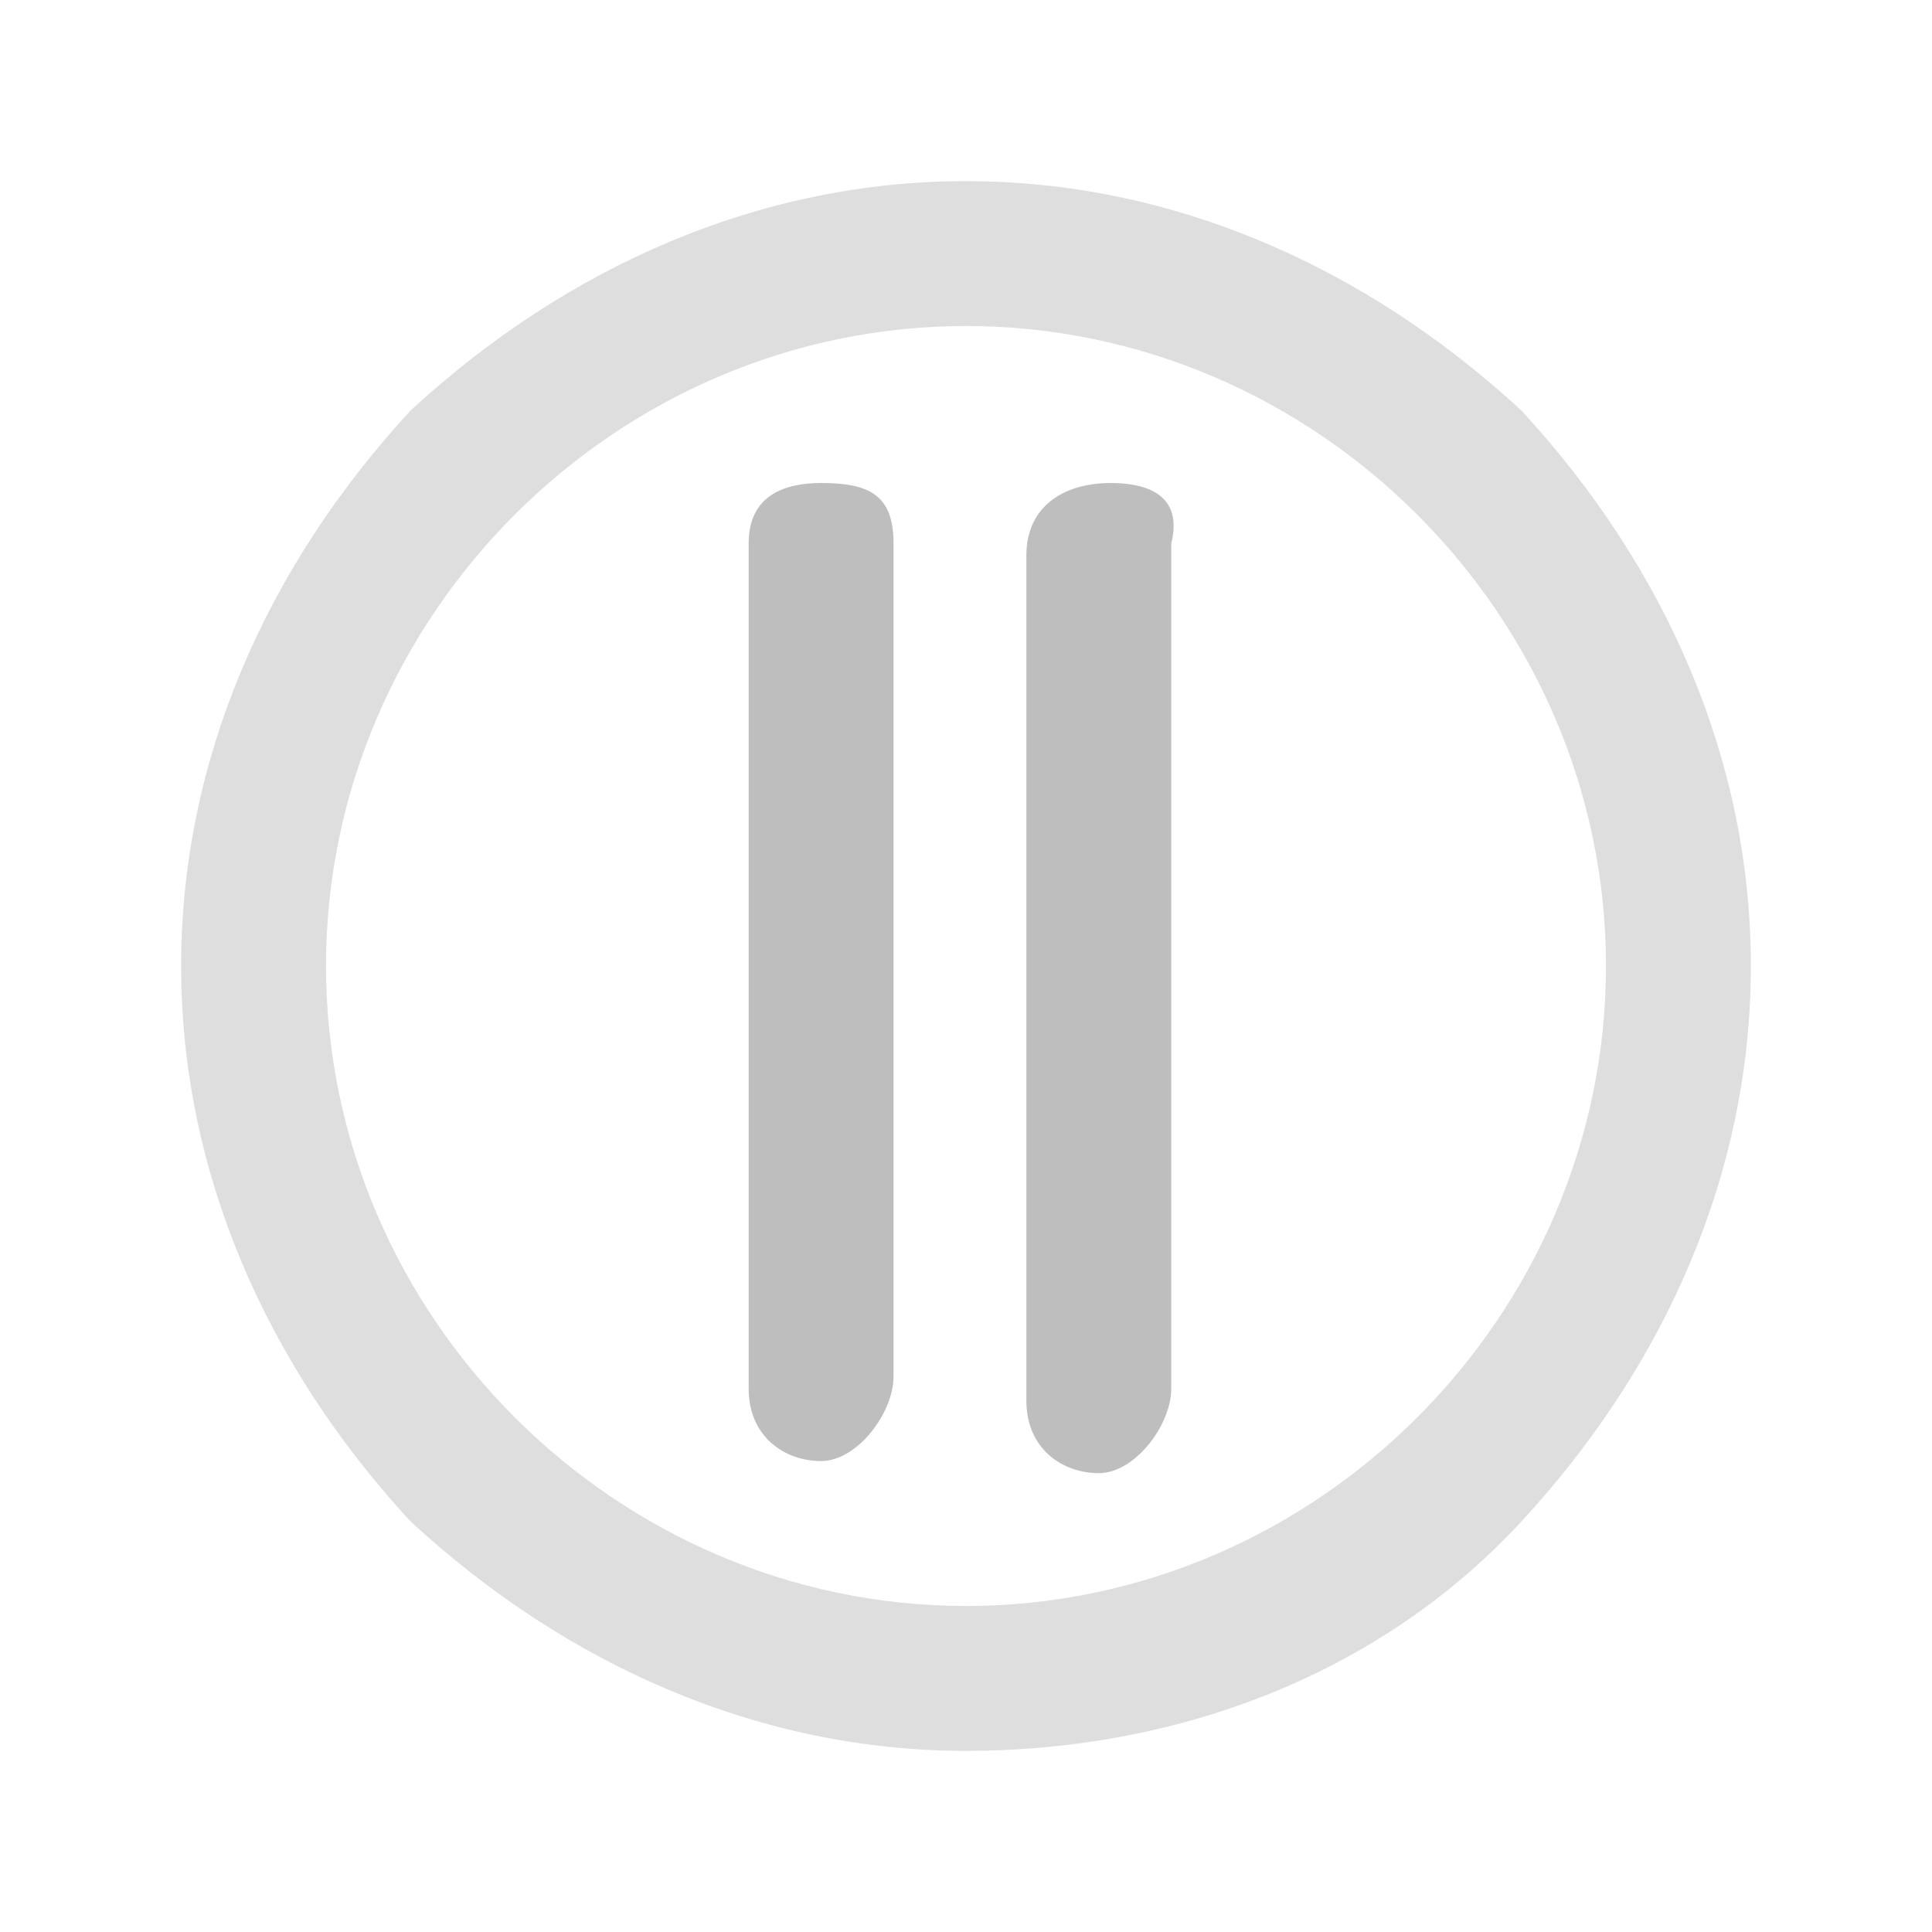
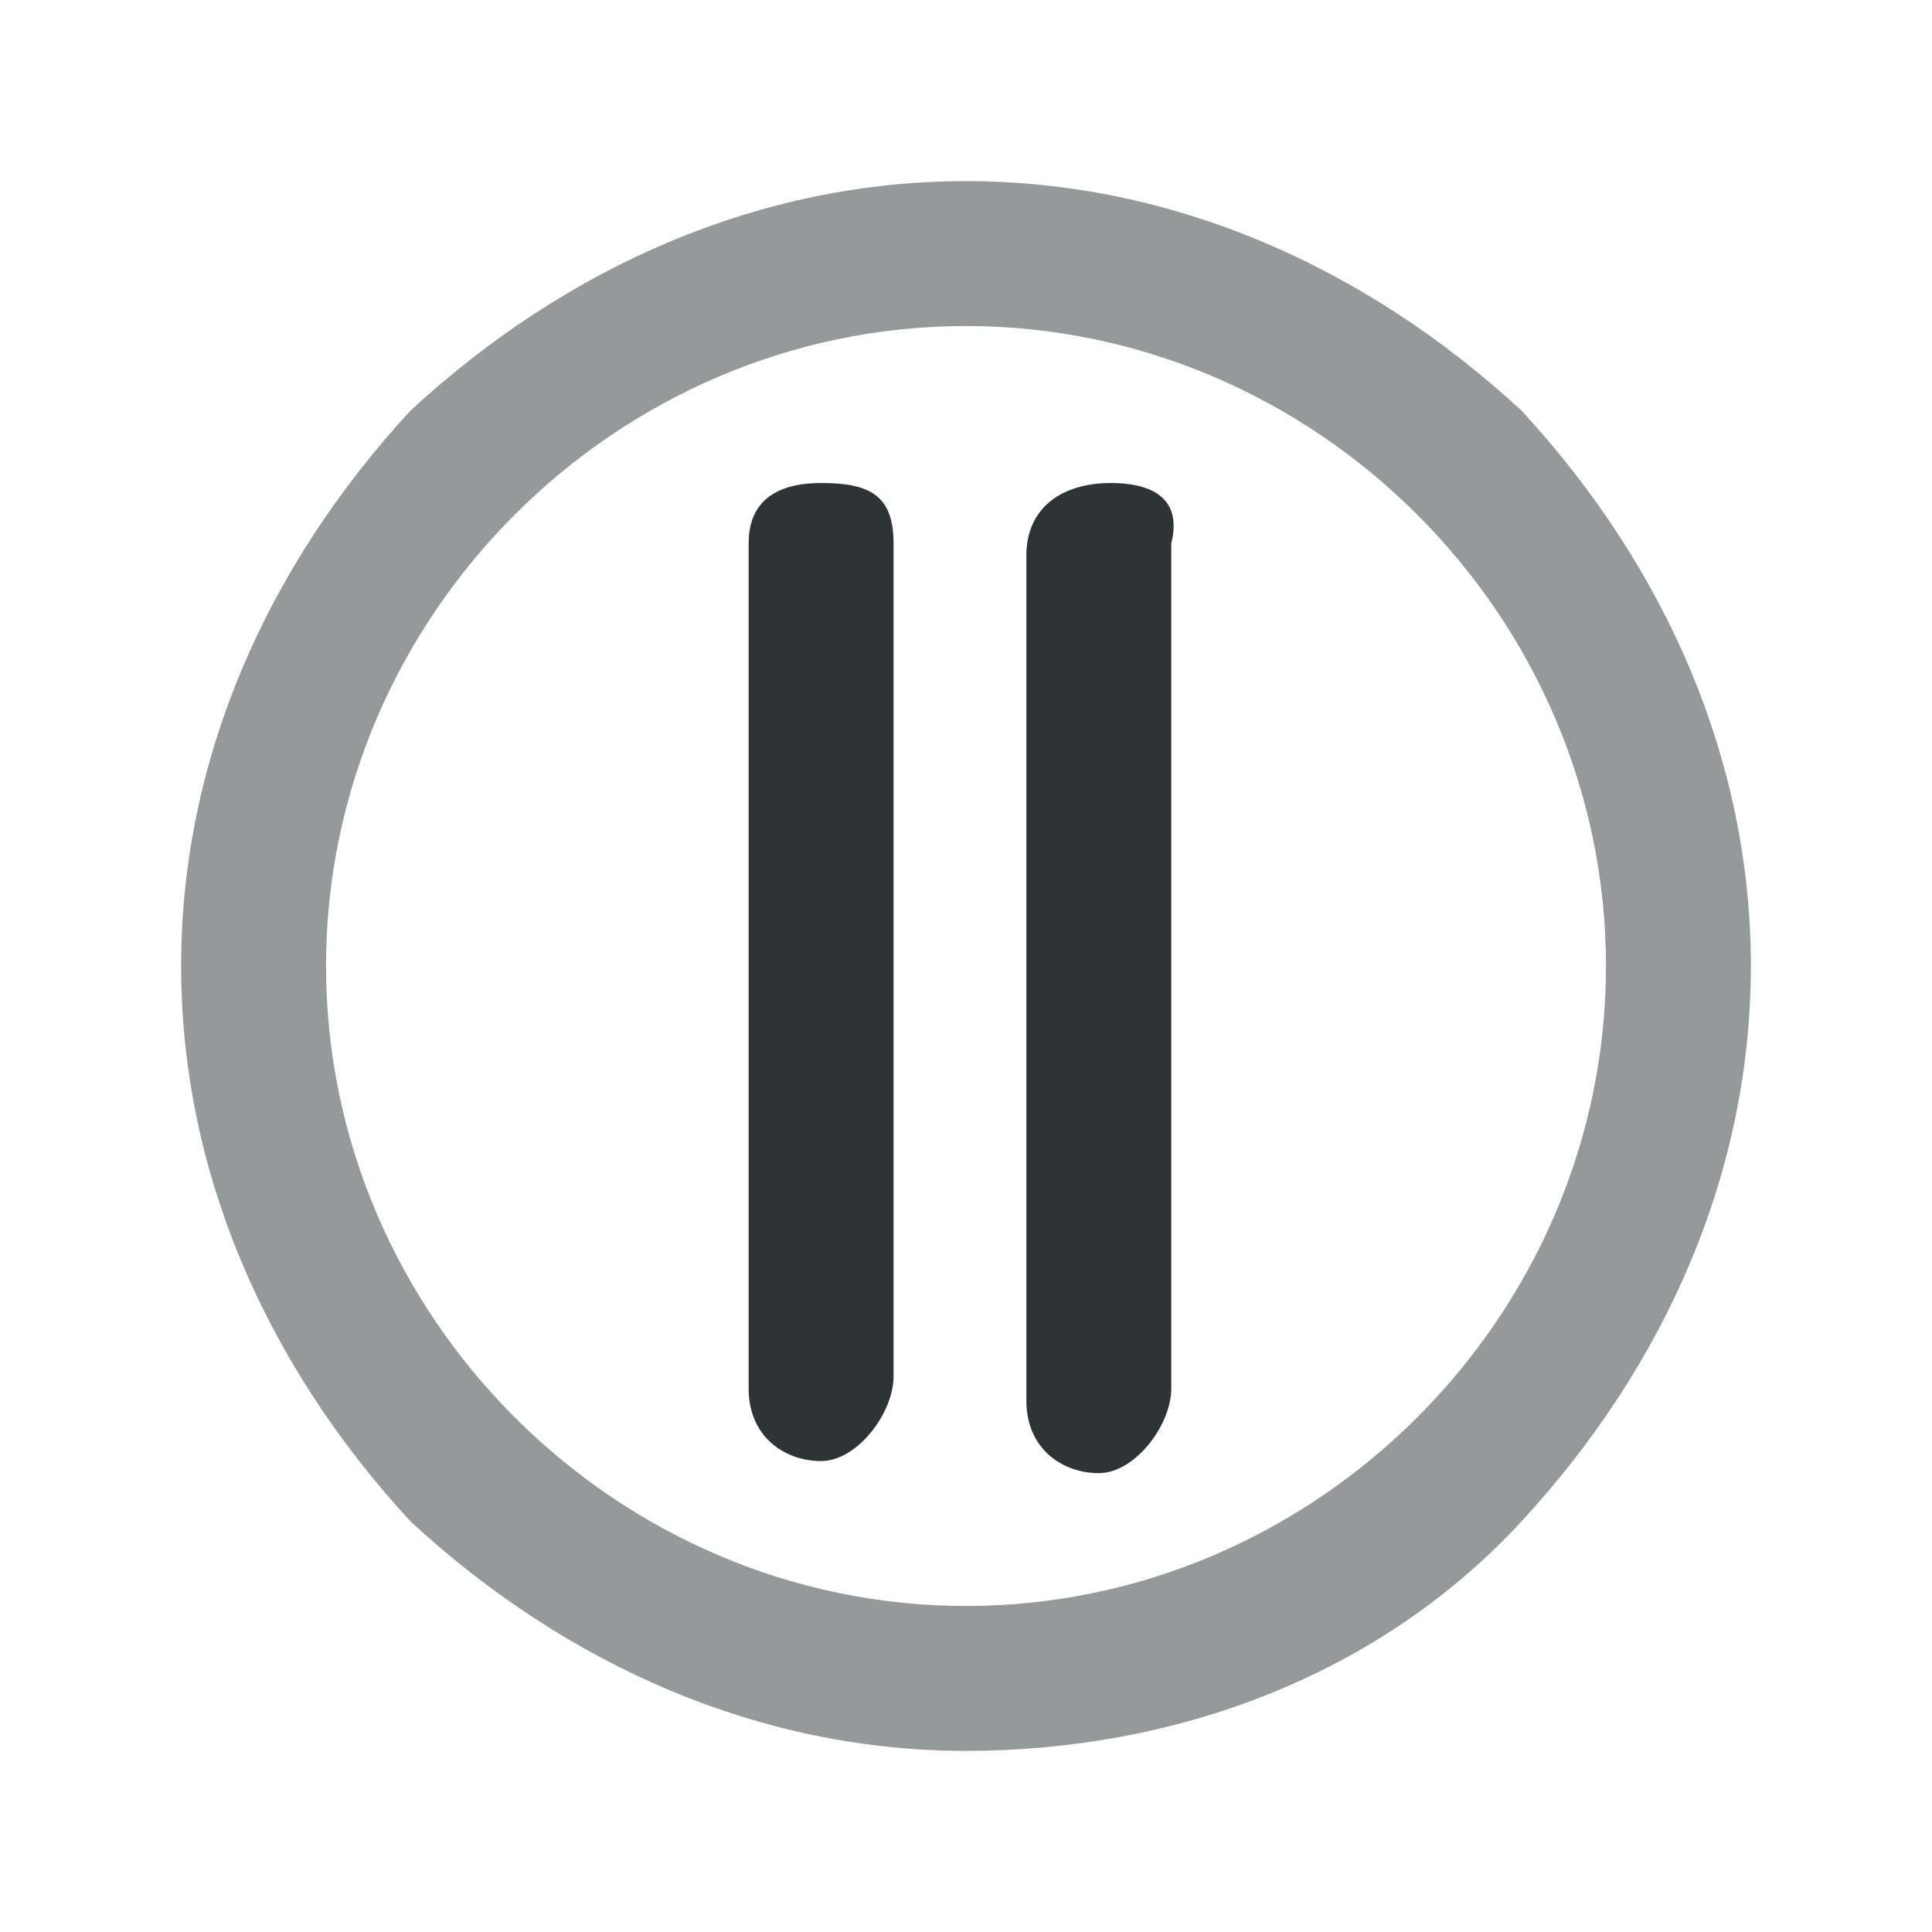
<svg xmlns="http://www.w3.org/2000/svg" version="1.1" id="Layer_1" x="0px" y="0px" viewBox="0 0 16 16" style="enable-background:new 0 0 16 16;" xml:space="preserve">
  <style type="text/css">
- 	.st0{fill:#BEBEBE;}
- 	.st1{opacity:0.5;fill:#BEBEBE;enable-background:new    ;}
+ 	.fg{color:#bebebe;fill:#2e3436}
+ 	.fgopaque{color:#bebebe;fill:#2e3436;opacity:0.5;enable-background:new    ;}
+ 	.warning{color: #bebebe; fill:#f57900}
+ 	.error{color: #bebebe; fill:#c00}
+ 	.success{color: #bebebe; fill:#33d17a}
</style>
-   <path id="path4" class="st0" d="M6.8,4C6.5,4,6.2,4.1,6.2,4.5v7c0,0.4,0.3,0.6,0.6,0.6  s0.6-0.4,0.6-0.7V4.5C7.4,4.1,7.2,4,6.8,4z M9.2,4C8.8,4,8.5,4.2,8.5,4.6v7c0,0.4,0.3,0.6,0.6,0.6s0.6-0.4,0.6-0.7v-7  C9.8,4.1,9.5,4,9.2,4z" />
-   <path id="path8" class="st1" d="M8,14.5c-1.7,0-3.3-0.7-4.6-1.9C2.2,11.3,1.5,9.7,1.5,8  s0.7-3.3,1.9-4.6C4.7,2.2,6.3,1.5,8,1.5s3.3,0.7,4.6,1.9c1.2,1.3,1.9,2.9,1.9,4.6s-0.7,3.3-1.9,4.6S9.7,14.5,8,14.5z M8,2.7  C5.1,2.7,2.7,5.1,2.7,8s2.4,5.3,5.3,5.3s5.3-2.4,5.3-5.3S10.9,2.7,8,2.7z" />
+   <path id="path4" class="fg" d="M6.8,4C6.5,4,6.2,4.1,6.2,4.5v7c0,0.4,0.3,0.6,0.6,0.6  s0.6-0.4,0.6-0.7V4.5C7.4,4.1,7.2,4,6.8,4z M9.2,4C8.8,4,8.5,4.2,8.5,4.6v7c0,0.4,0.3,0.6,0.6,0.6s0.6-0.4,0.6-0.7v-7  C9.8,4.1,9.5,4,9.2,4z" />
+   <path id="path8" class="fgopaque" d="M8,14.5c-1.7,0-3.3-0.7-4.6-1.9C2.2,11.3,1.5,9.7,1.5,8  s0.7-3.3,1.9-4.6C4.7,2.2,6.3,1.5,8,1.5s3.3,0.7,4.6,1.9c1.2,1.3,1.9,2.9,1.9,4.6s-0.7,3.3-1.9,4.6S9.7,14.5,8,14.5z M8,2.7  C5.1,2.7,2.7,5.1,2.7,8s2.4,5.3,5.3,5.3s5.3-2.4,5.3-5.3S10.9,2.7,8,2.7z" />
</svg>
